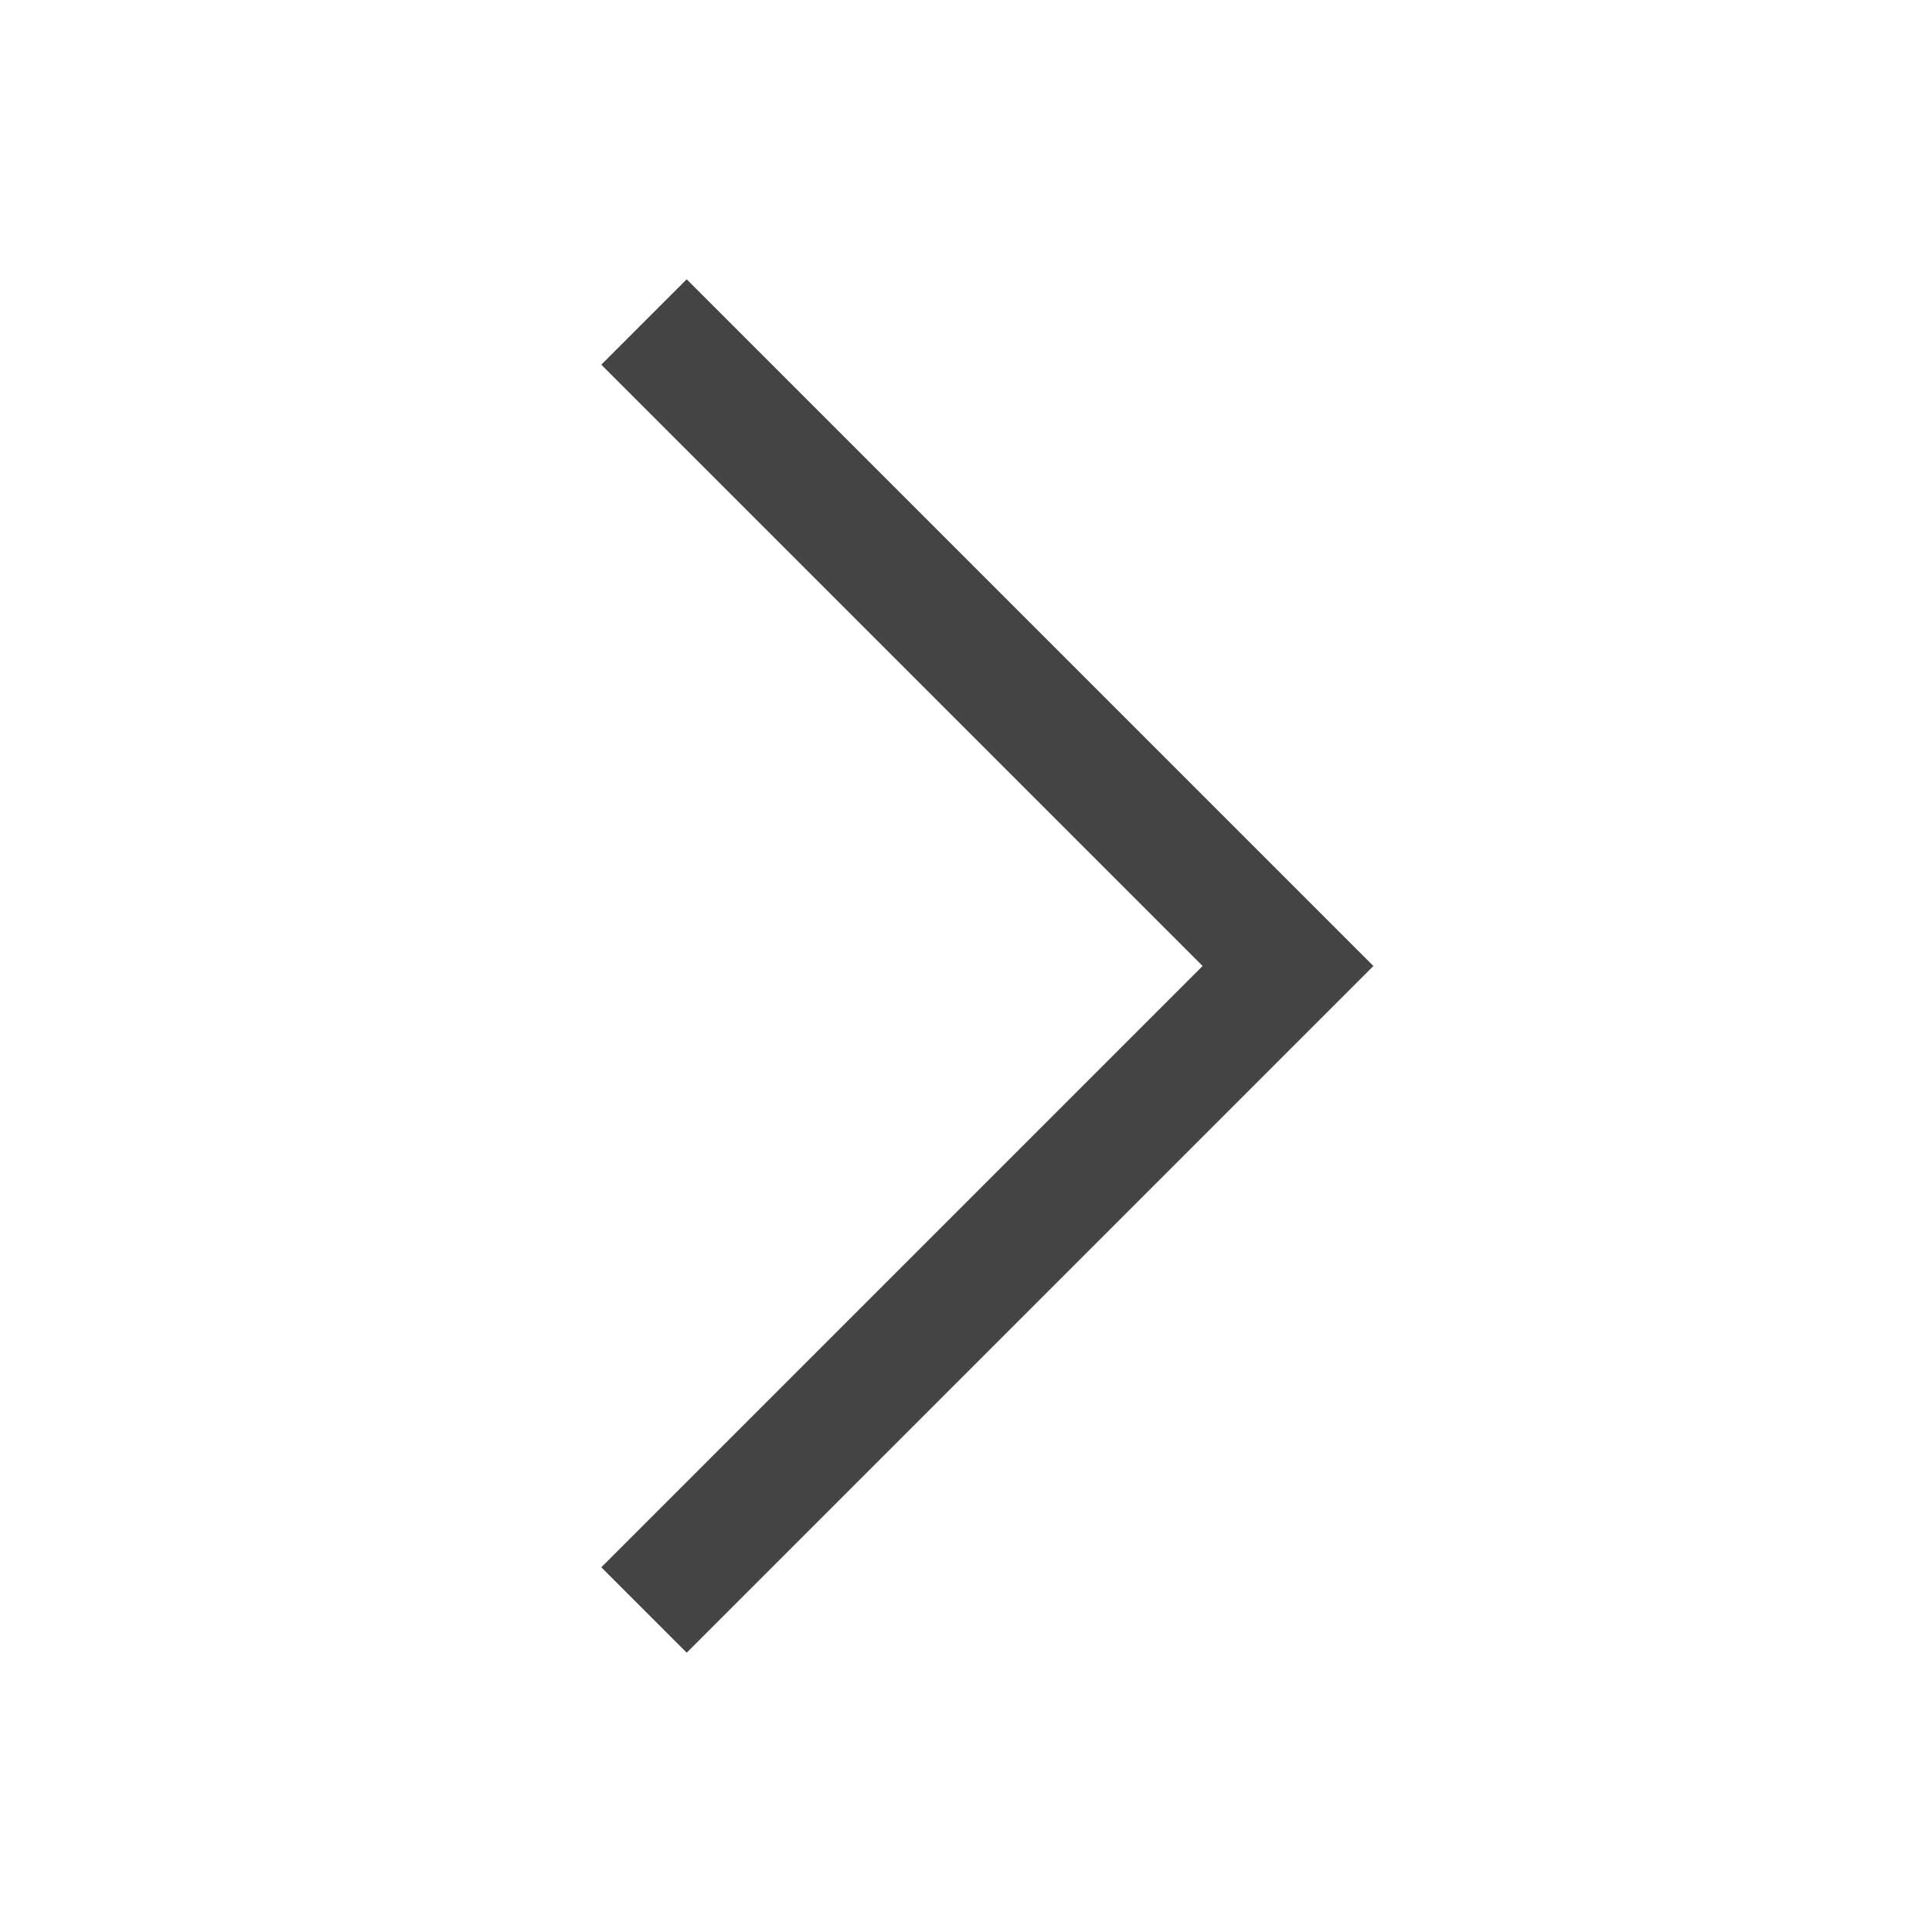
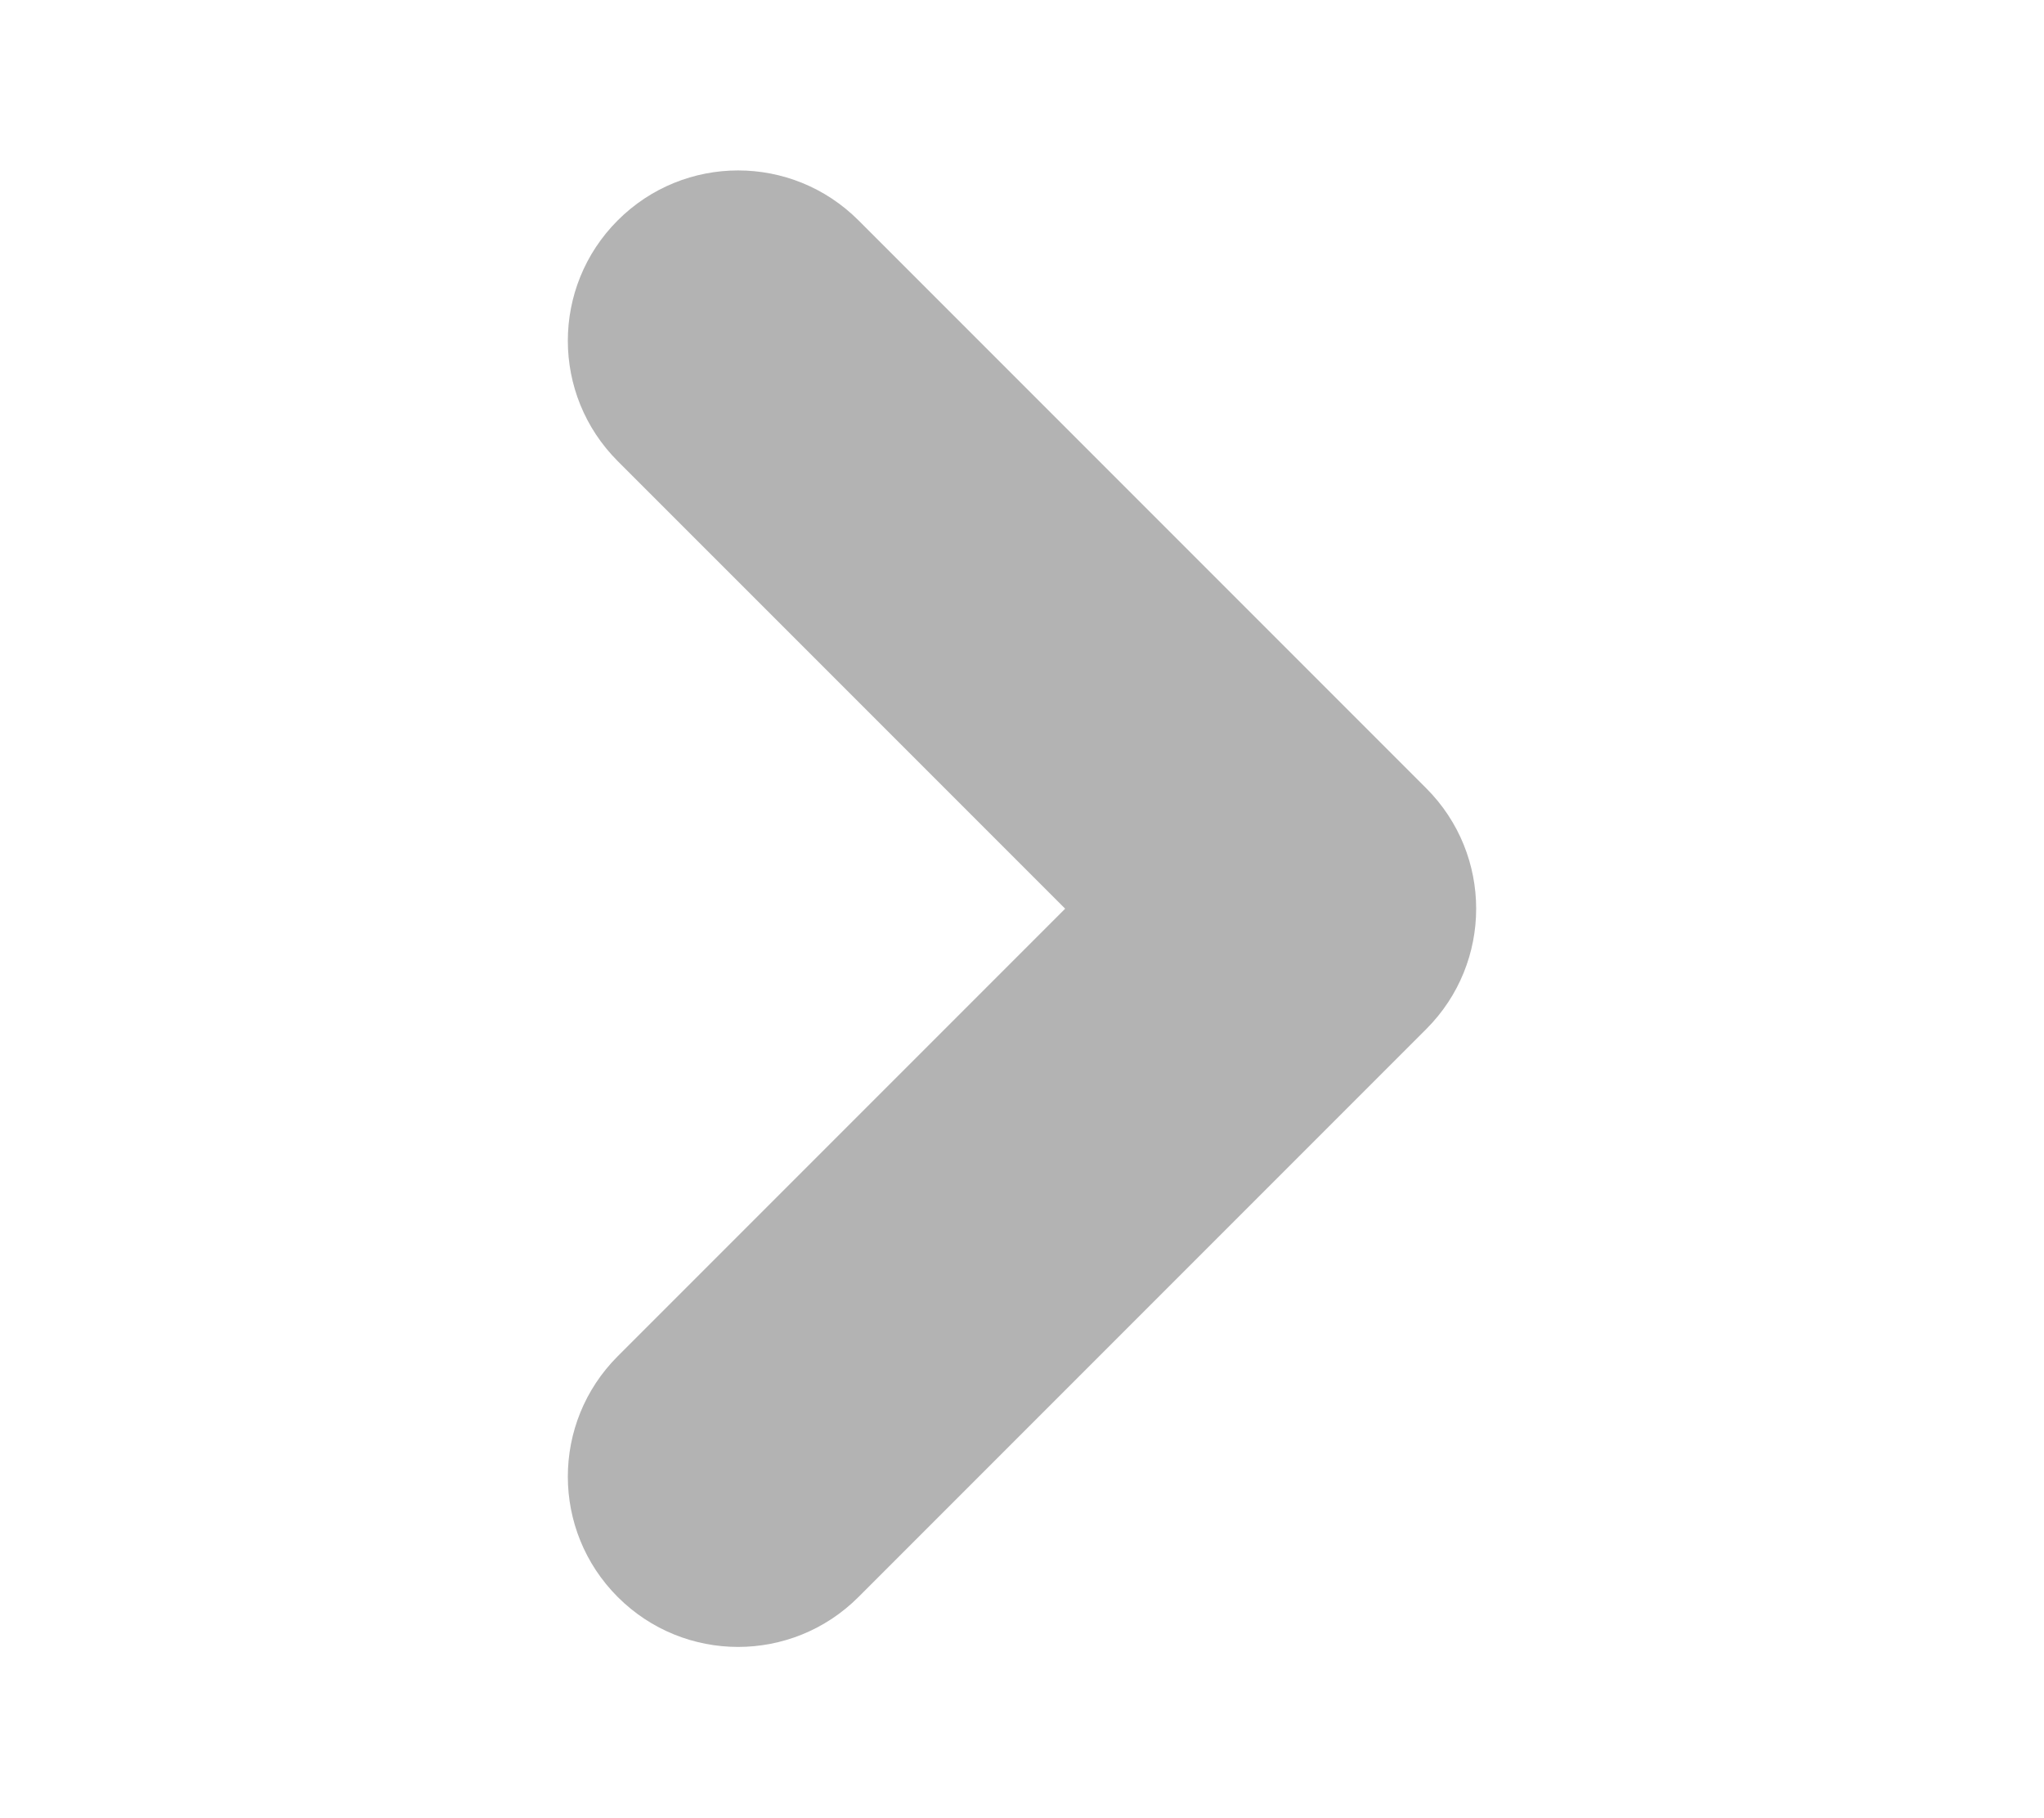
- <svg xmlns="http://www.w3.org/2000/svg" width="24" height="24" viewBox="0 0 24 24">
-   <g fill="none" fill-rule="evenodd">
-     <path d="M0 0h24v24H0z" />
-     <path stroke="#444" stroke-width="1.5" d="M8 20l8-8-8-8" />
-   </g>
+ <svg xmlns="http://www.w3.org/2000/svg" width="9" height="8" viewBox="0 0 9 8" fill="none">
+   <path d="M2.72 5.97C2.427 6.263 2.427 6.737 2.72 7.03C3.013 7.323 3.487 7.323 3.78 7.03L2.72 5.97ZM5.75 4L6.28 4.53C6.573 4.237 6.573 3.763 6.28 3.47L5.75 4ZM3.78 0.97C3.487 0.677 3.013 0.677 2.72 0.97C2.427 1.263 2.427 1.737 2.72 2.03L3.78 0.97ZM3.78 7.03L6.28 4.53L5.22 3.47L2.72 5.97L3.78 7.03ZM6.28 3.47L3.78 0.97L2.72 2.03L5.22 4.53L6.28 3.47Z" fill="#B3B3B3" />
</svg>
